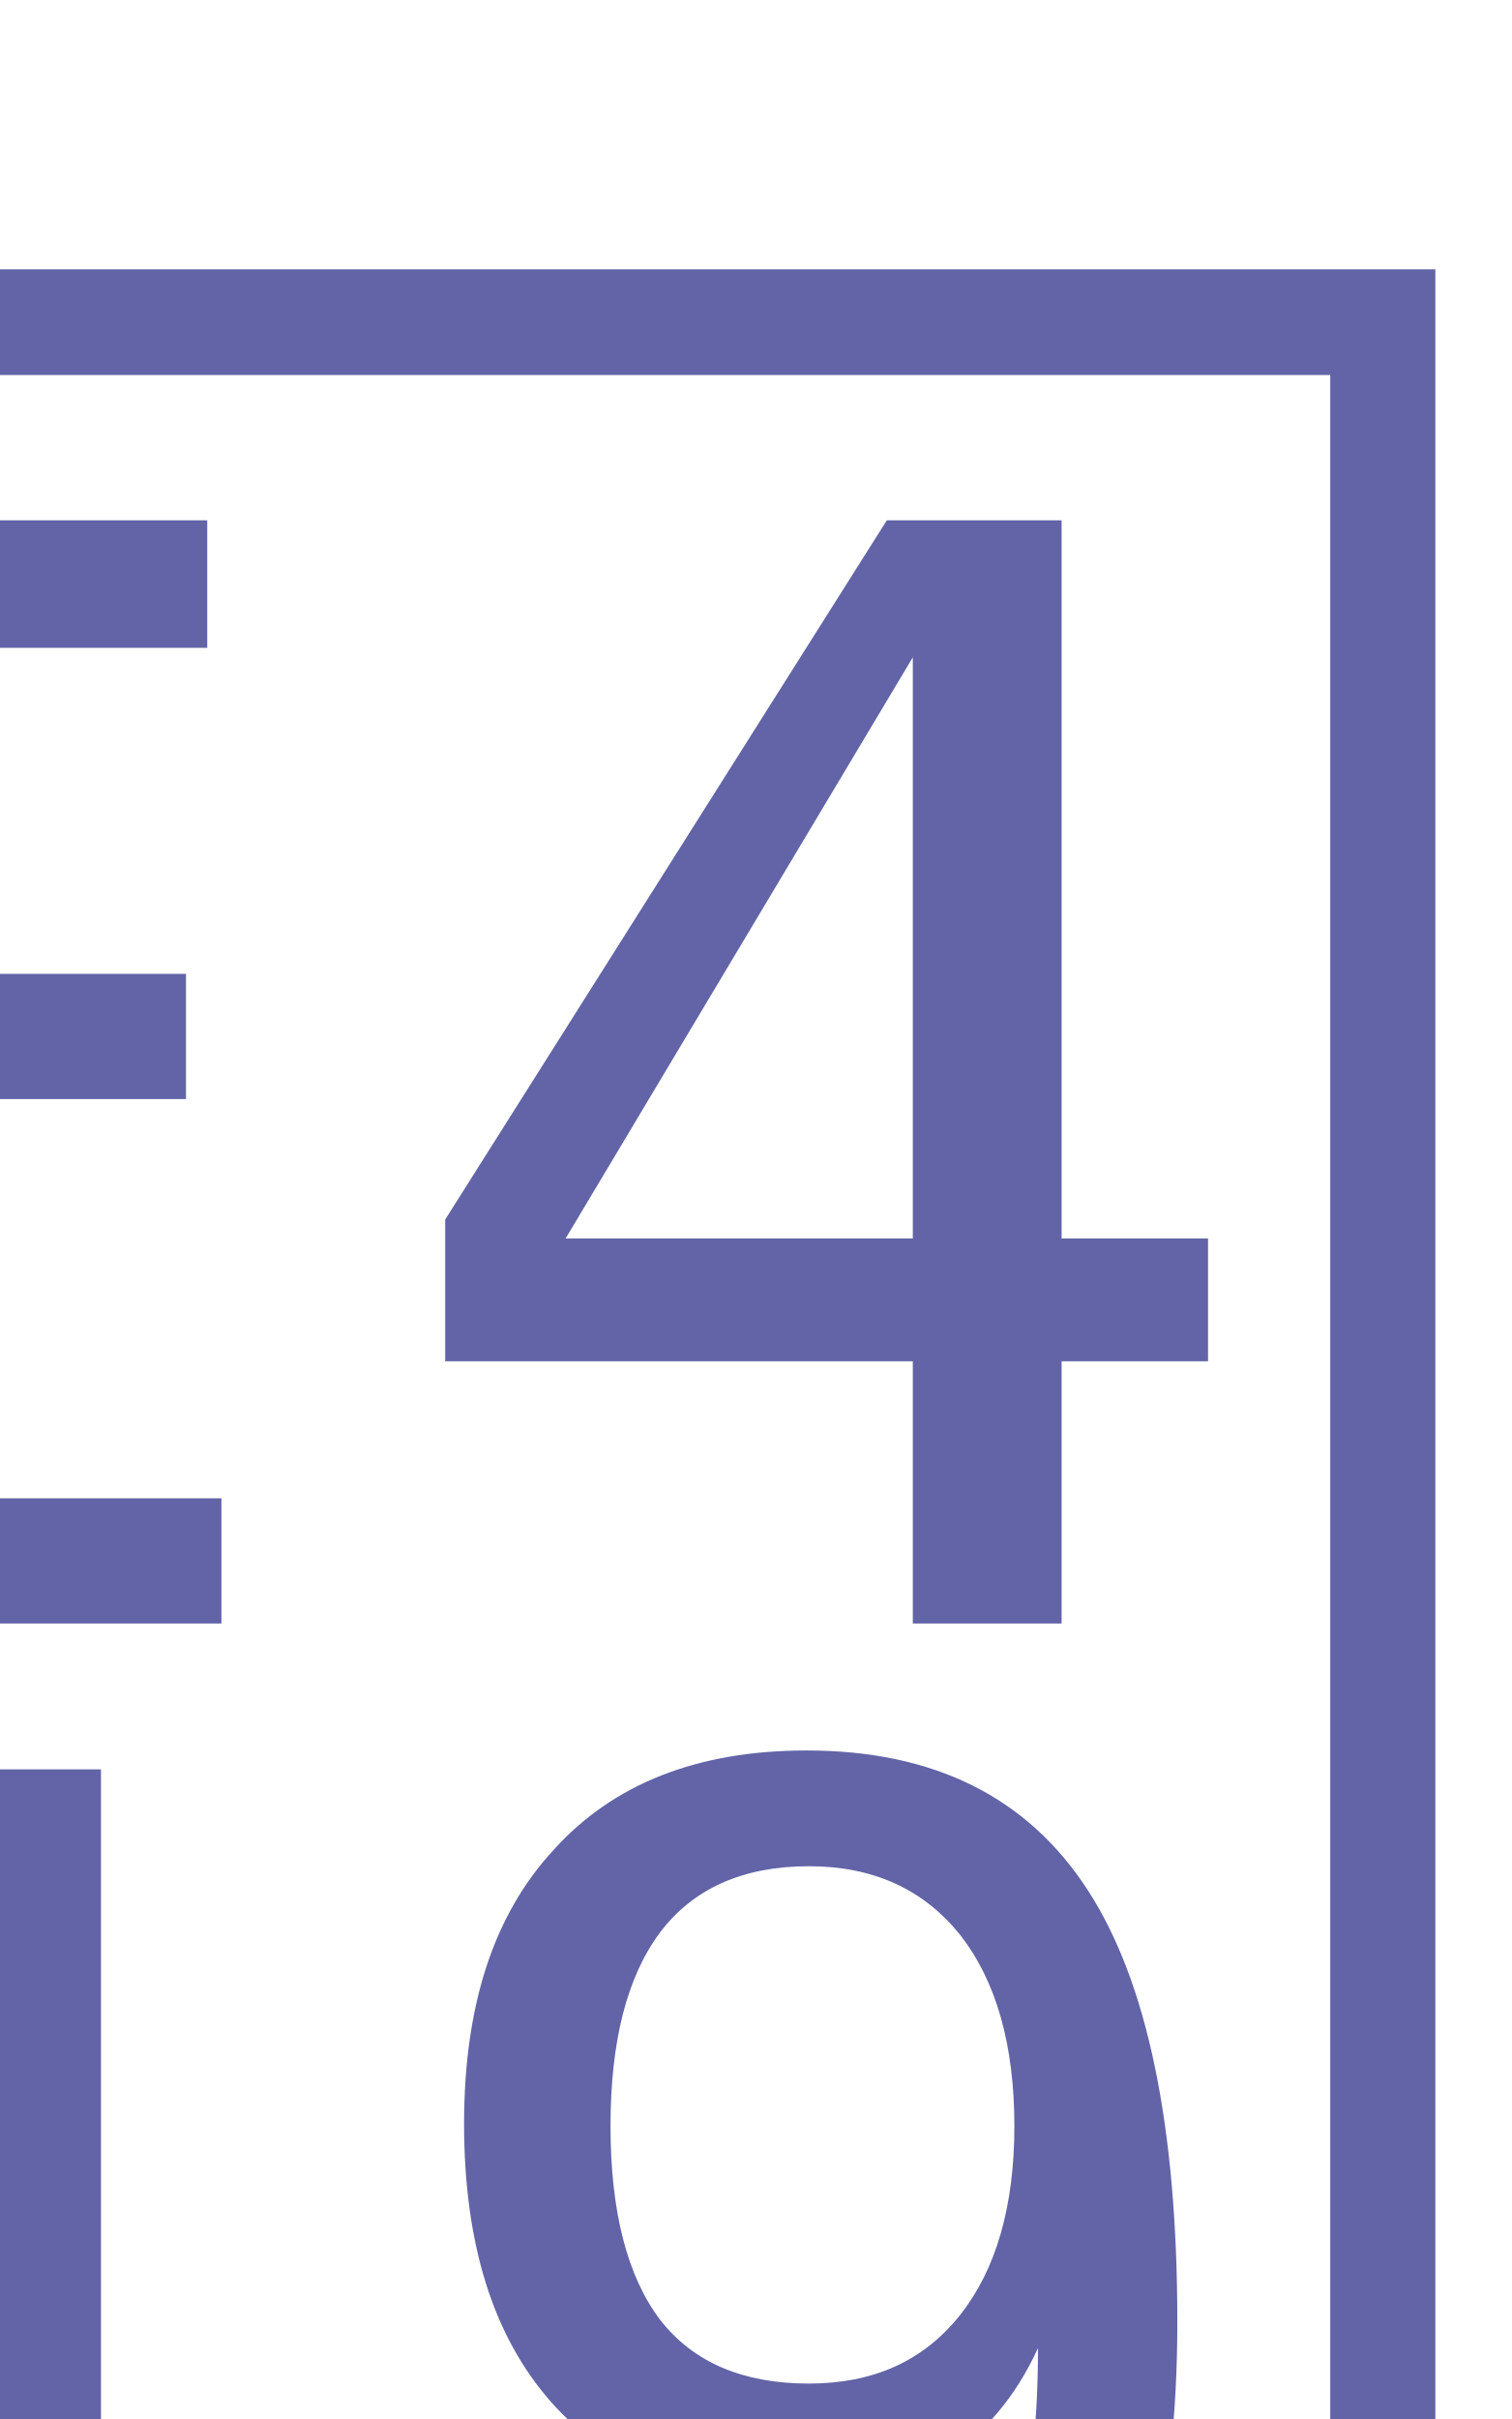
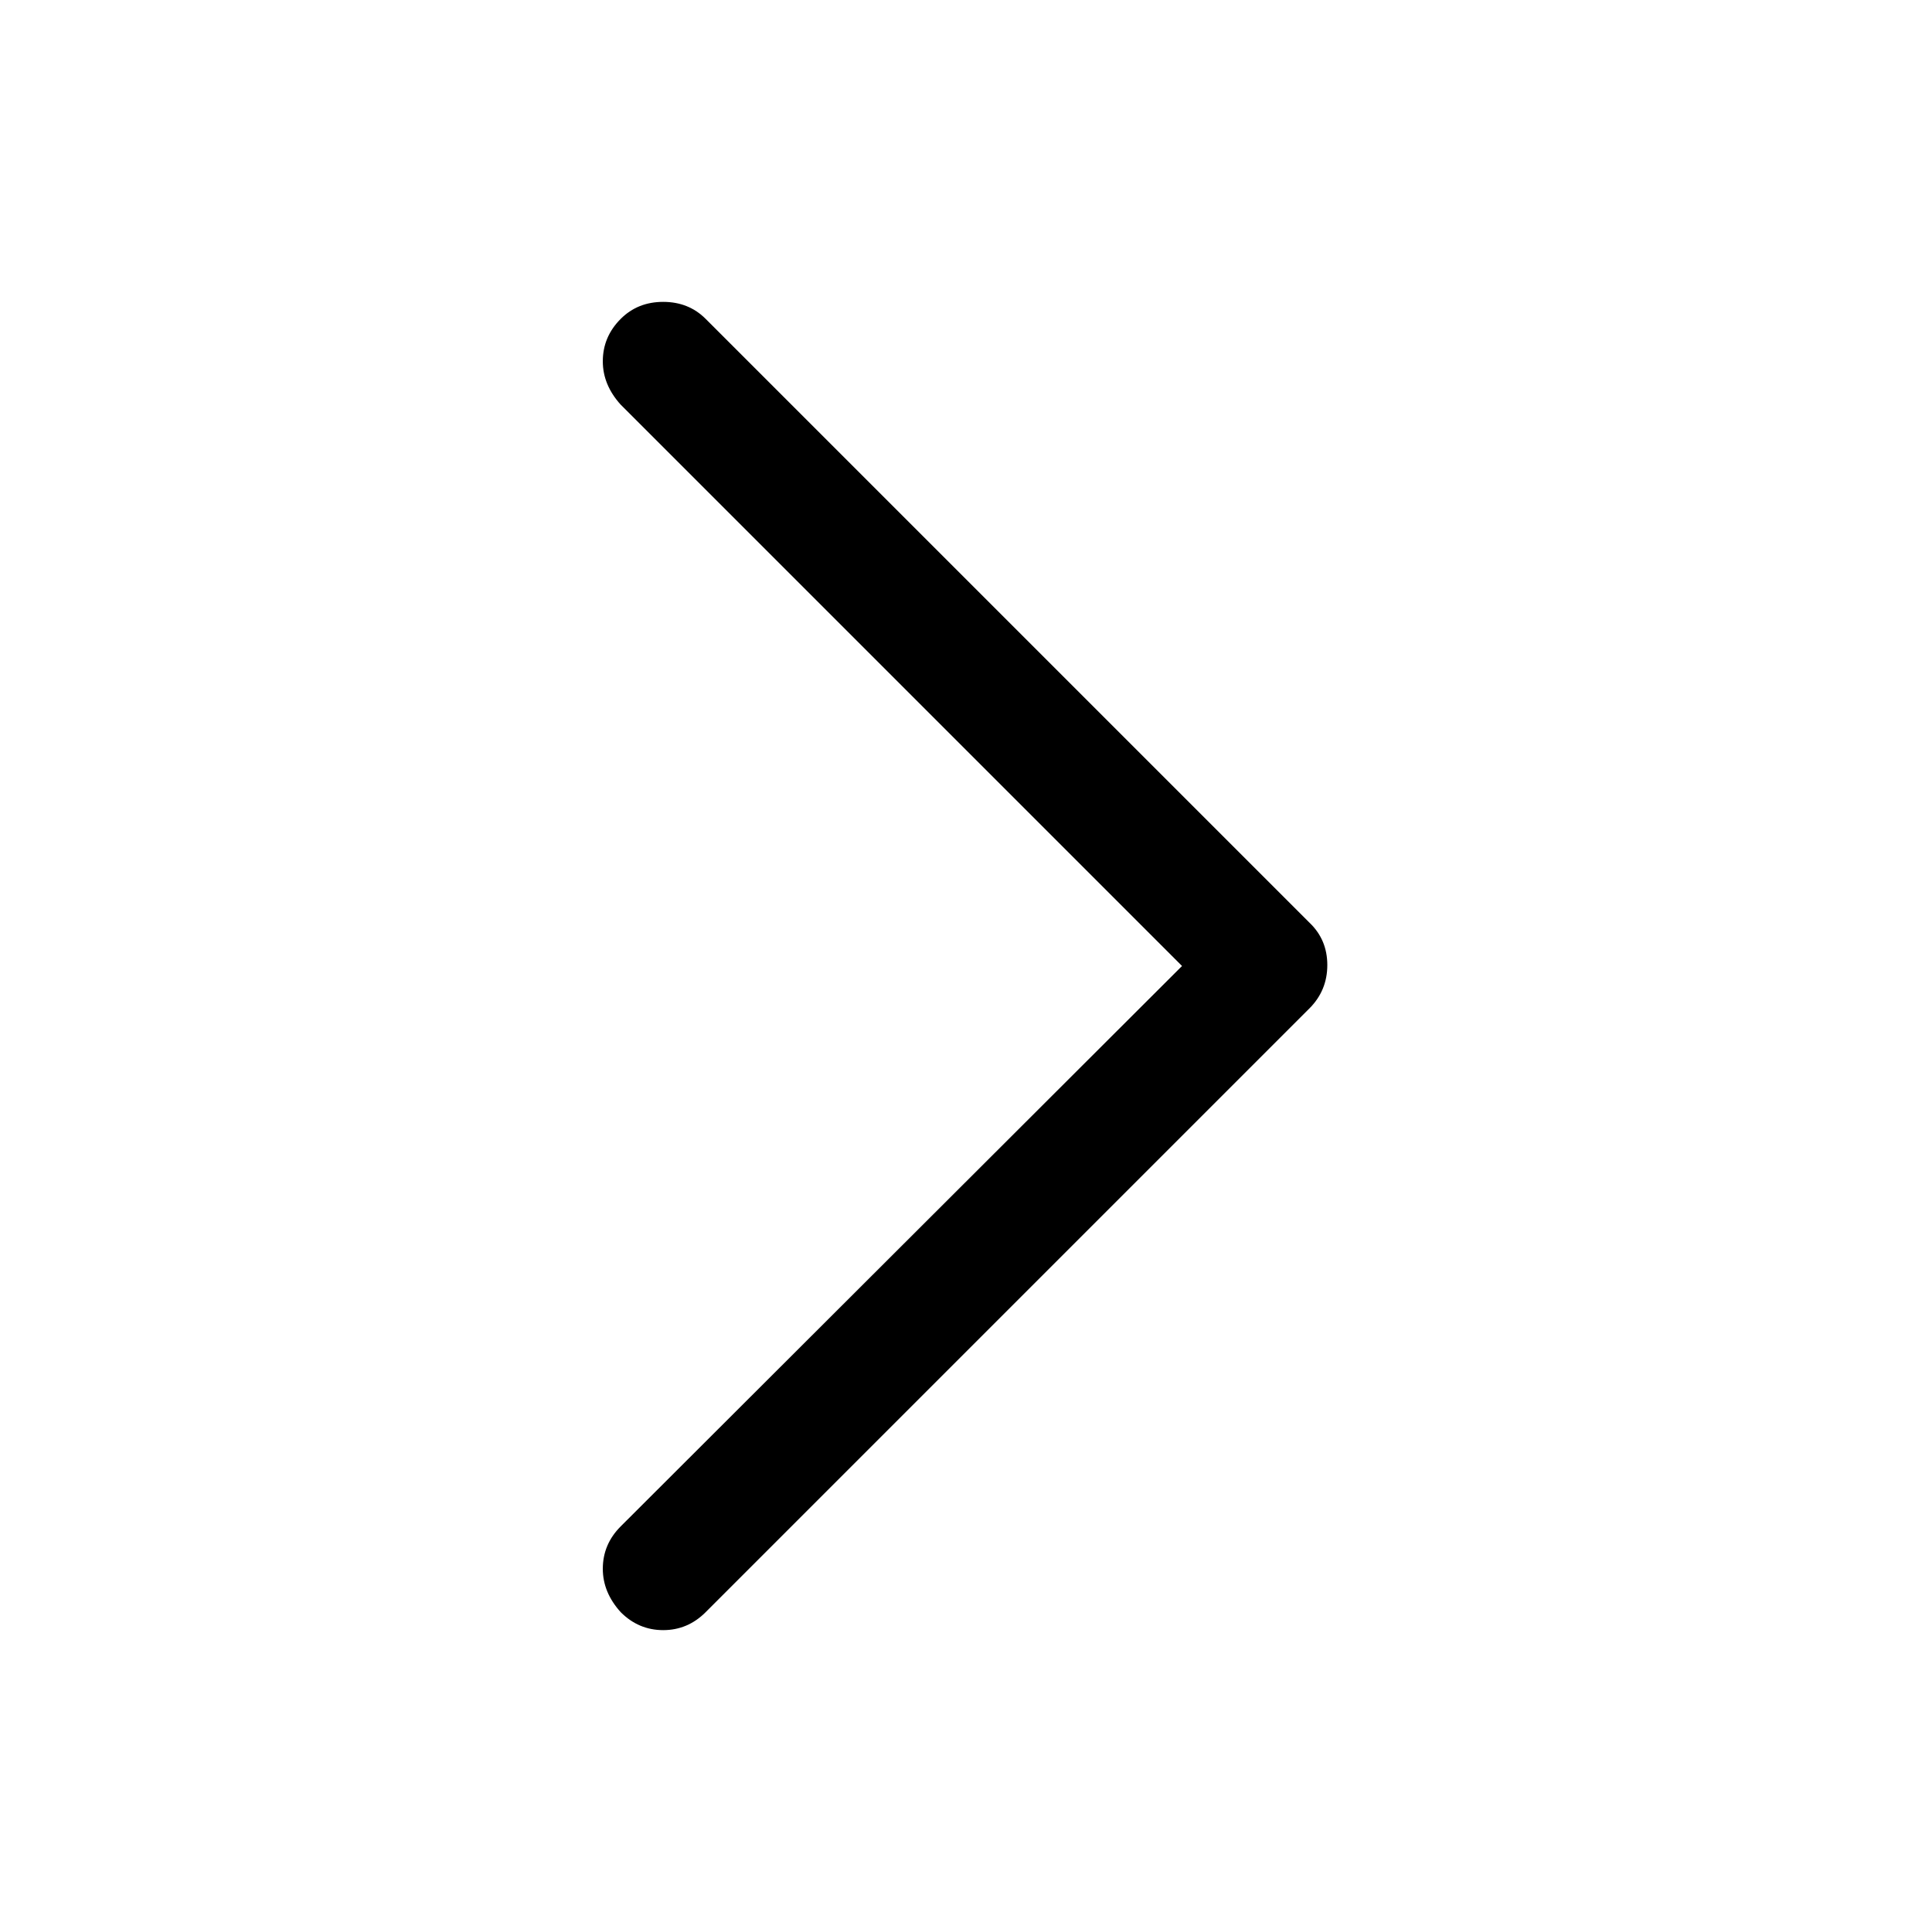
- <svg xmlns="http://www.w3.org/2000/svg" width="10px" height="16px" viewBox="0 0 10 16" version="1.1">
-   <g id="----" stroke="none" stroke-width="1" fill="none" fill-rule="evenodd" font-family="TeamsAssets-Light, Teams Assets" font-size="22" font-weight="300">
-     <g id="carecoordination06" transform="translate(-341, -88)" fill="#6264A7">
-       <text id="Left-Icon-Copy-3">
-         <tspan x="335" y="107"></tspan>
-       </text>
-     </g>
-   </g>
+ <svg xmlns="http://www.w3.org/2000/svg" viewBox="0 0 2048 2048">
+   <path d="M748 338l640 640q19 18 19 45t-19 46l-640 640q-19 19-45 19t-45-19q-19-21-19-46 0-26 19-45l595-594-595-595q-19-21-19-46 0-26 19-45 18-18 45-18t45 18z" />
</svg>
